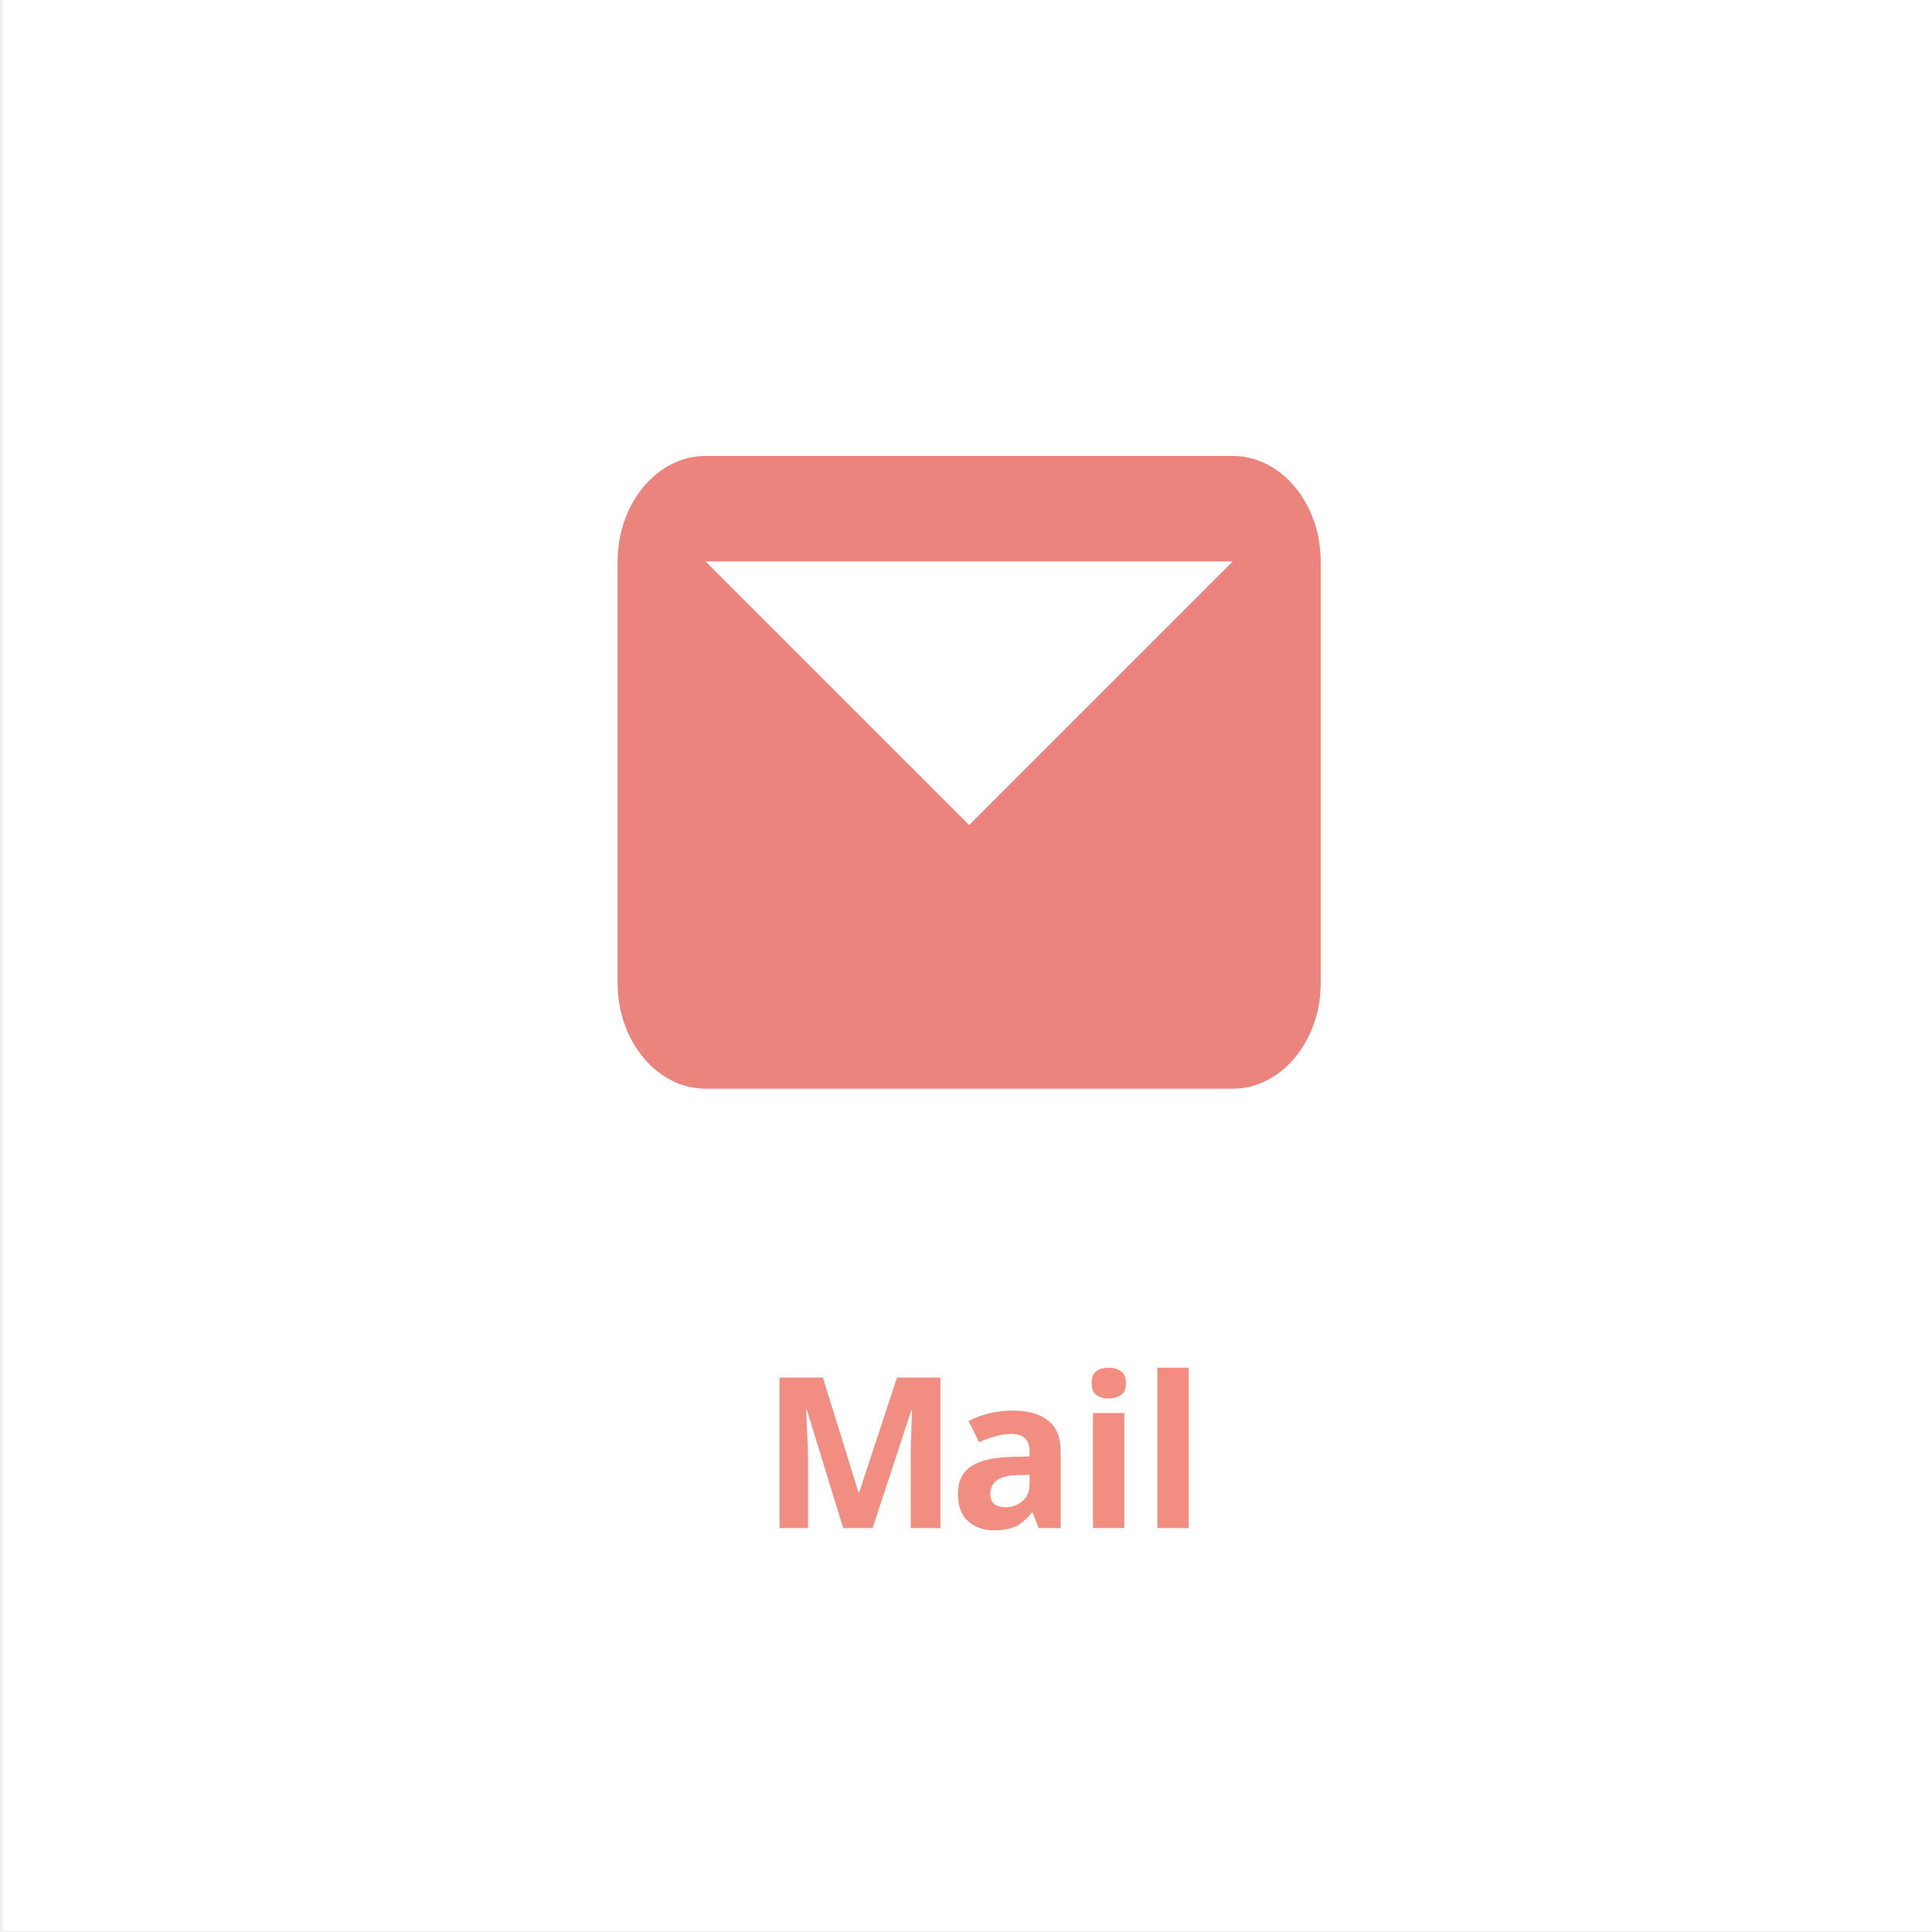
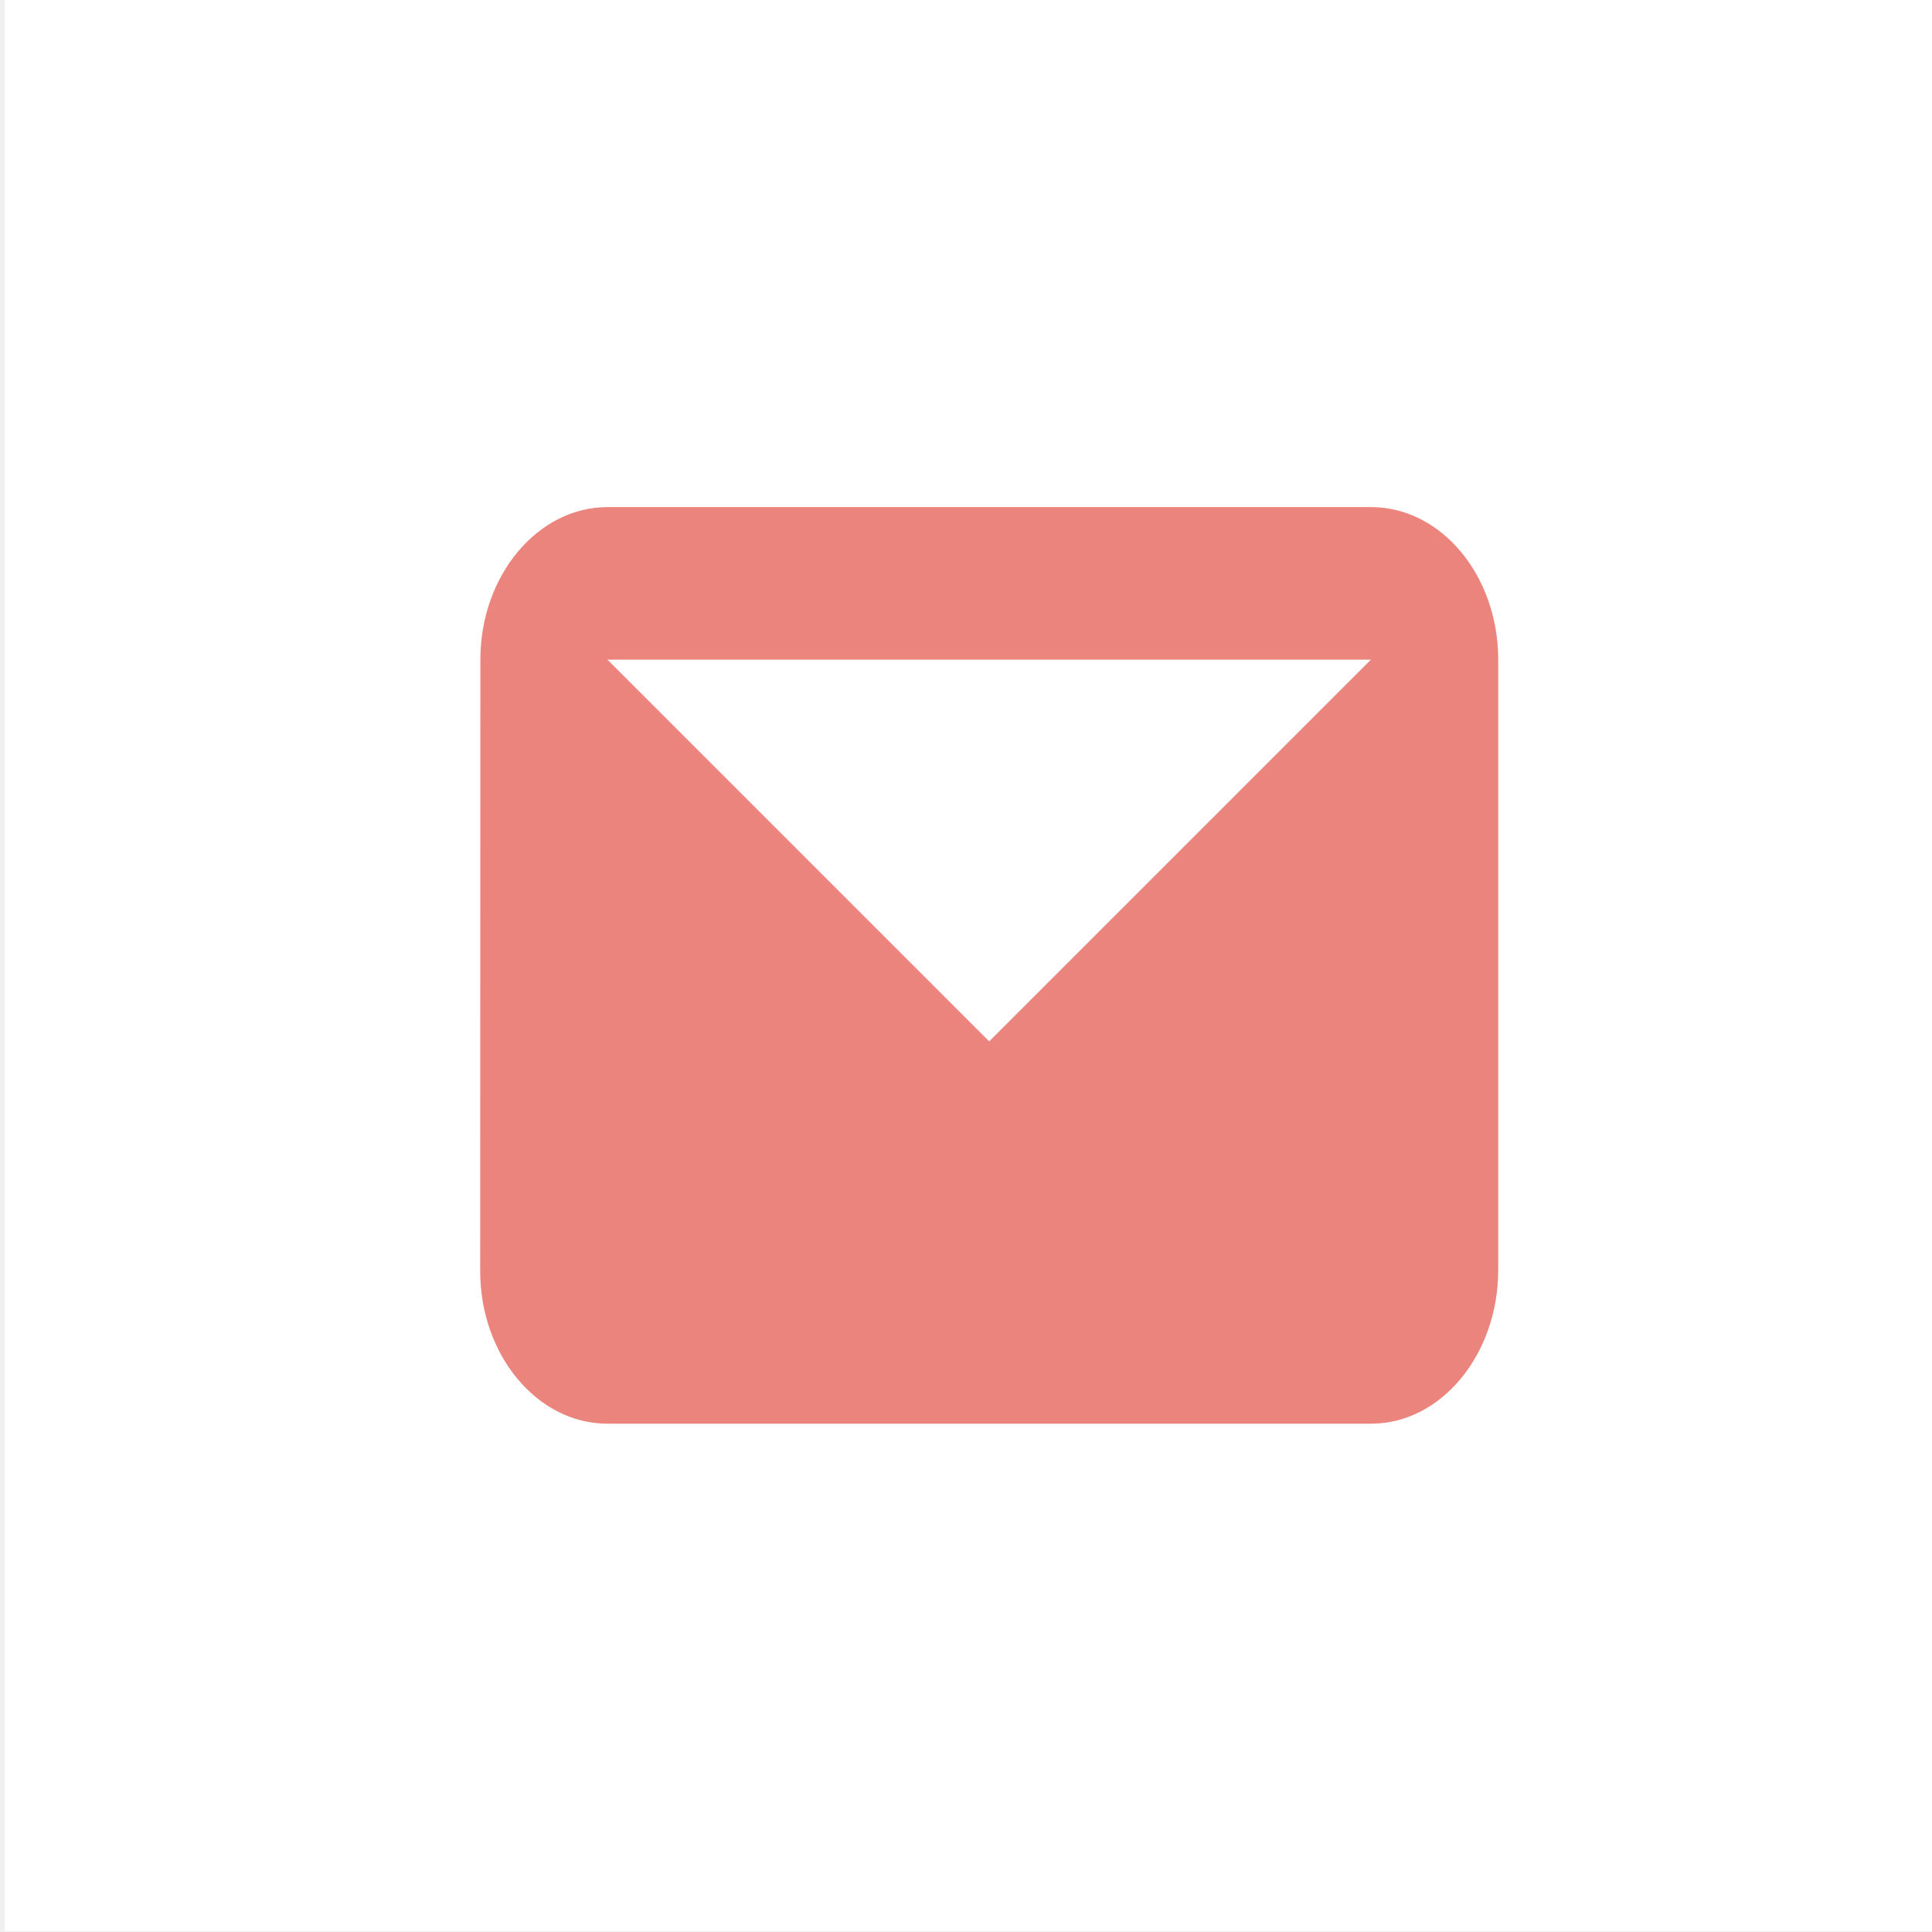
<svg xmlns="http://www.w3.org/2000/svg" id="Layer_1" data-name="Layer 1" viewBox="0 0 109.92 109.92">
  <defs>
    <style>
      .cls-1 {
        fill: none;
      }

      .cls-2 {
        fill: #fff;
      }

      .cls-3 {
        clip-path: url(#clip-path);
      }

      .cls-4 {
        fill: #eb847c;
        fill-rule: evenodd;
      }
- 
-       .cls-5, .cls-6 {
-         isolation: isolate;
-       }
- 
-       .cls-6 {
-         font-size: 12px;
-         fill: #f18d81;
-         font-family: Gibson-SemiBold, Gibson;
-         font-weight: 600;
-         letter-spacing: 0.02em;
-       }
- 
-       .cls-7 {
-         letter-spacing: 0em;
-       }
    </style>
    <clipPath id="clip-path">
-       <rect class="cls-1" x="35.14" y="23.94" width="40" height="40" />
+       <rect class="cls-1" x="27.32" y="25.95" width="57.91" height="57.91" />
    </clipPath>
  </defs>
-   <g id="Group_1570" data-name="Group 1570">
-     <rect id="Rectangle_1476" data-name="Rectangle 1476" class="cls-2" x="0.14" y="-0.06" width="109.92" height="109.92" />
-     <g class="cls-3">
-       <g id="Messages">
-         <rect id="Rectangle_117" data-name="Rectangle 117" class="cls-1" x="35.14" y="23.94" width="40" height="40" />
-         <path id="Path_50" data-name="Path 50" class="cls-4" d="M70.14,31.94h-30l15,15Zm-35,0c0-3.3,2.25-6,5-6h30c2.75,0,5,2.7,5,6v24c0,3.3-2.25,6-5,6h-30c-2.75,0-5-2.7-5-6Z" />
-       </g>
-     </g>
-     <g id="Mail" class="cls-5">
-       <text class="cls-6" transform="translate(43.27 86.94)">M<tspan class="cls-7" x="10.73" y="0">ail</tspan>
-       </text>
+   <rect id="Rectangle_1472" data-name="Rectangle 1472" class="cls-2" x="0.27" y="-0.06" width="109.92" height="109.92" />
+   <g class="cls-3">
+     <g id="Messages">
+       <rect id="Rectangle_117" data-name="Rectangle 117" class="cls-1" x="27.32" y="25.95" width="57.91" height="57.91" />
+       <path id="Path_50" data-name="Path 50" class="cls-4" d="M78,37.53H34.56L56.28,59.25Zm-50.67,0c0-4.78,3.26-8.68,7.24-8.68H78c4,0,7.24,3.9,7.24,8.68V72.28C85.23,77.06,82,81,78,81H34.56c-4,0-7.24-3.91-7.24-8.69Z" />
    </g>
  </g>
</svg>
